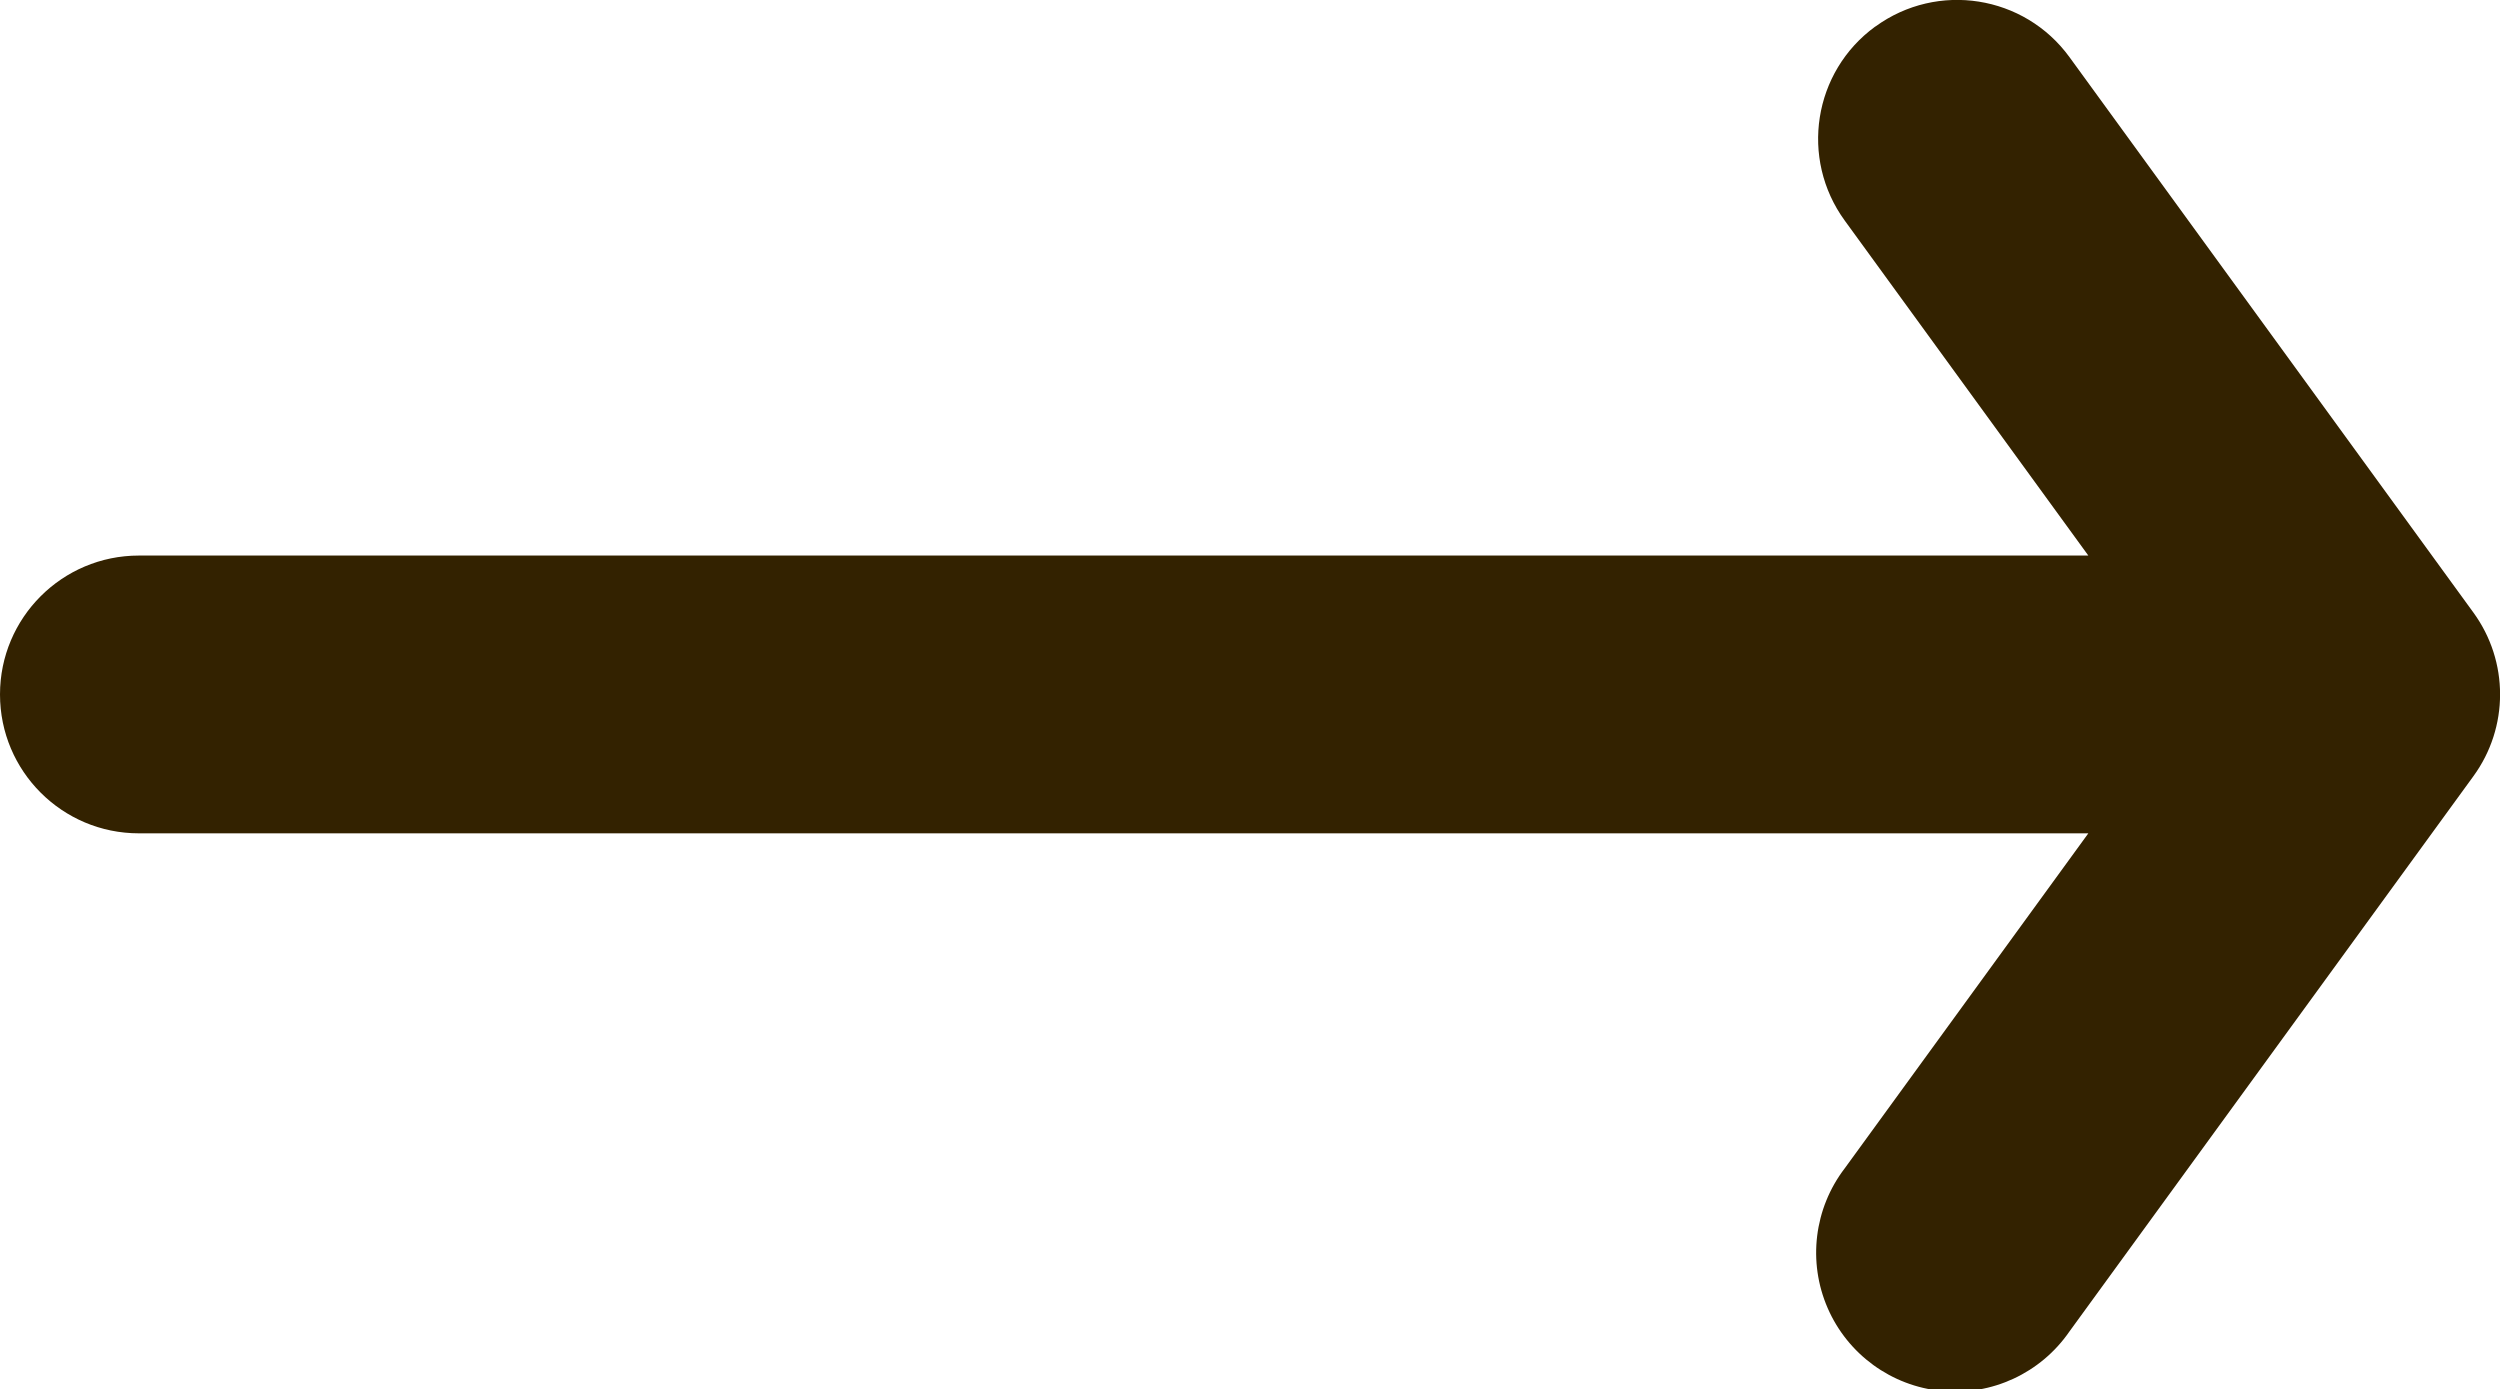
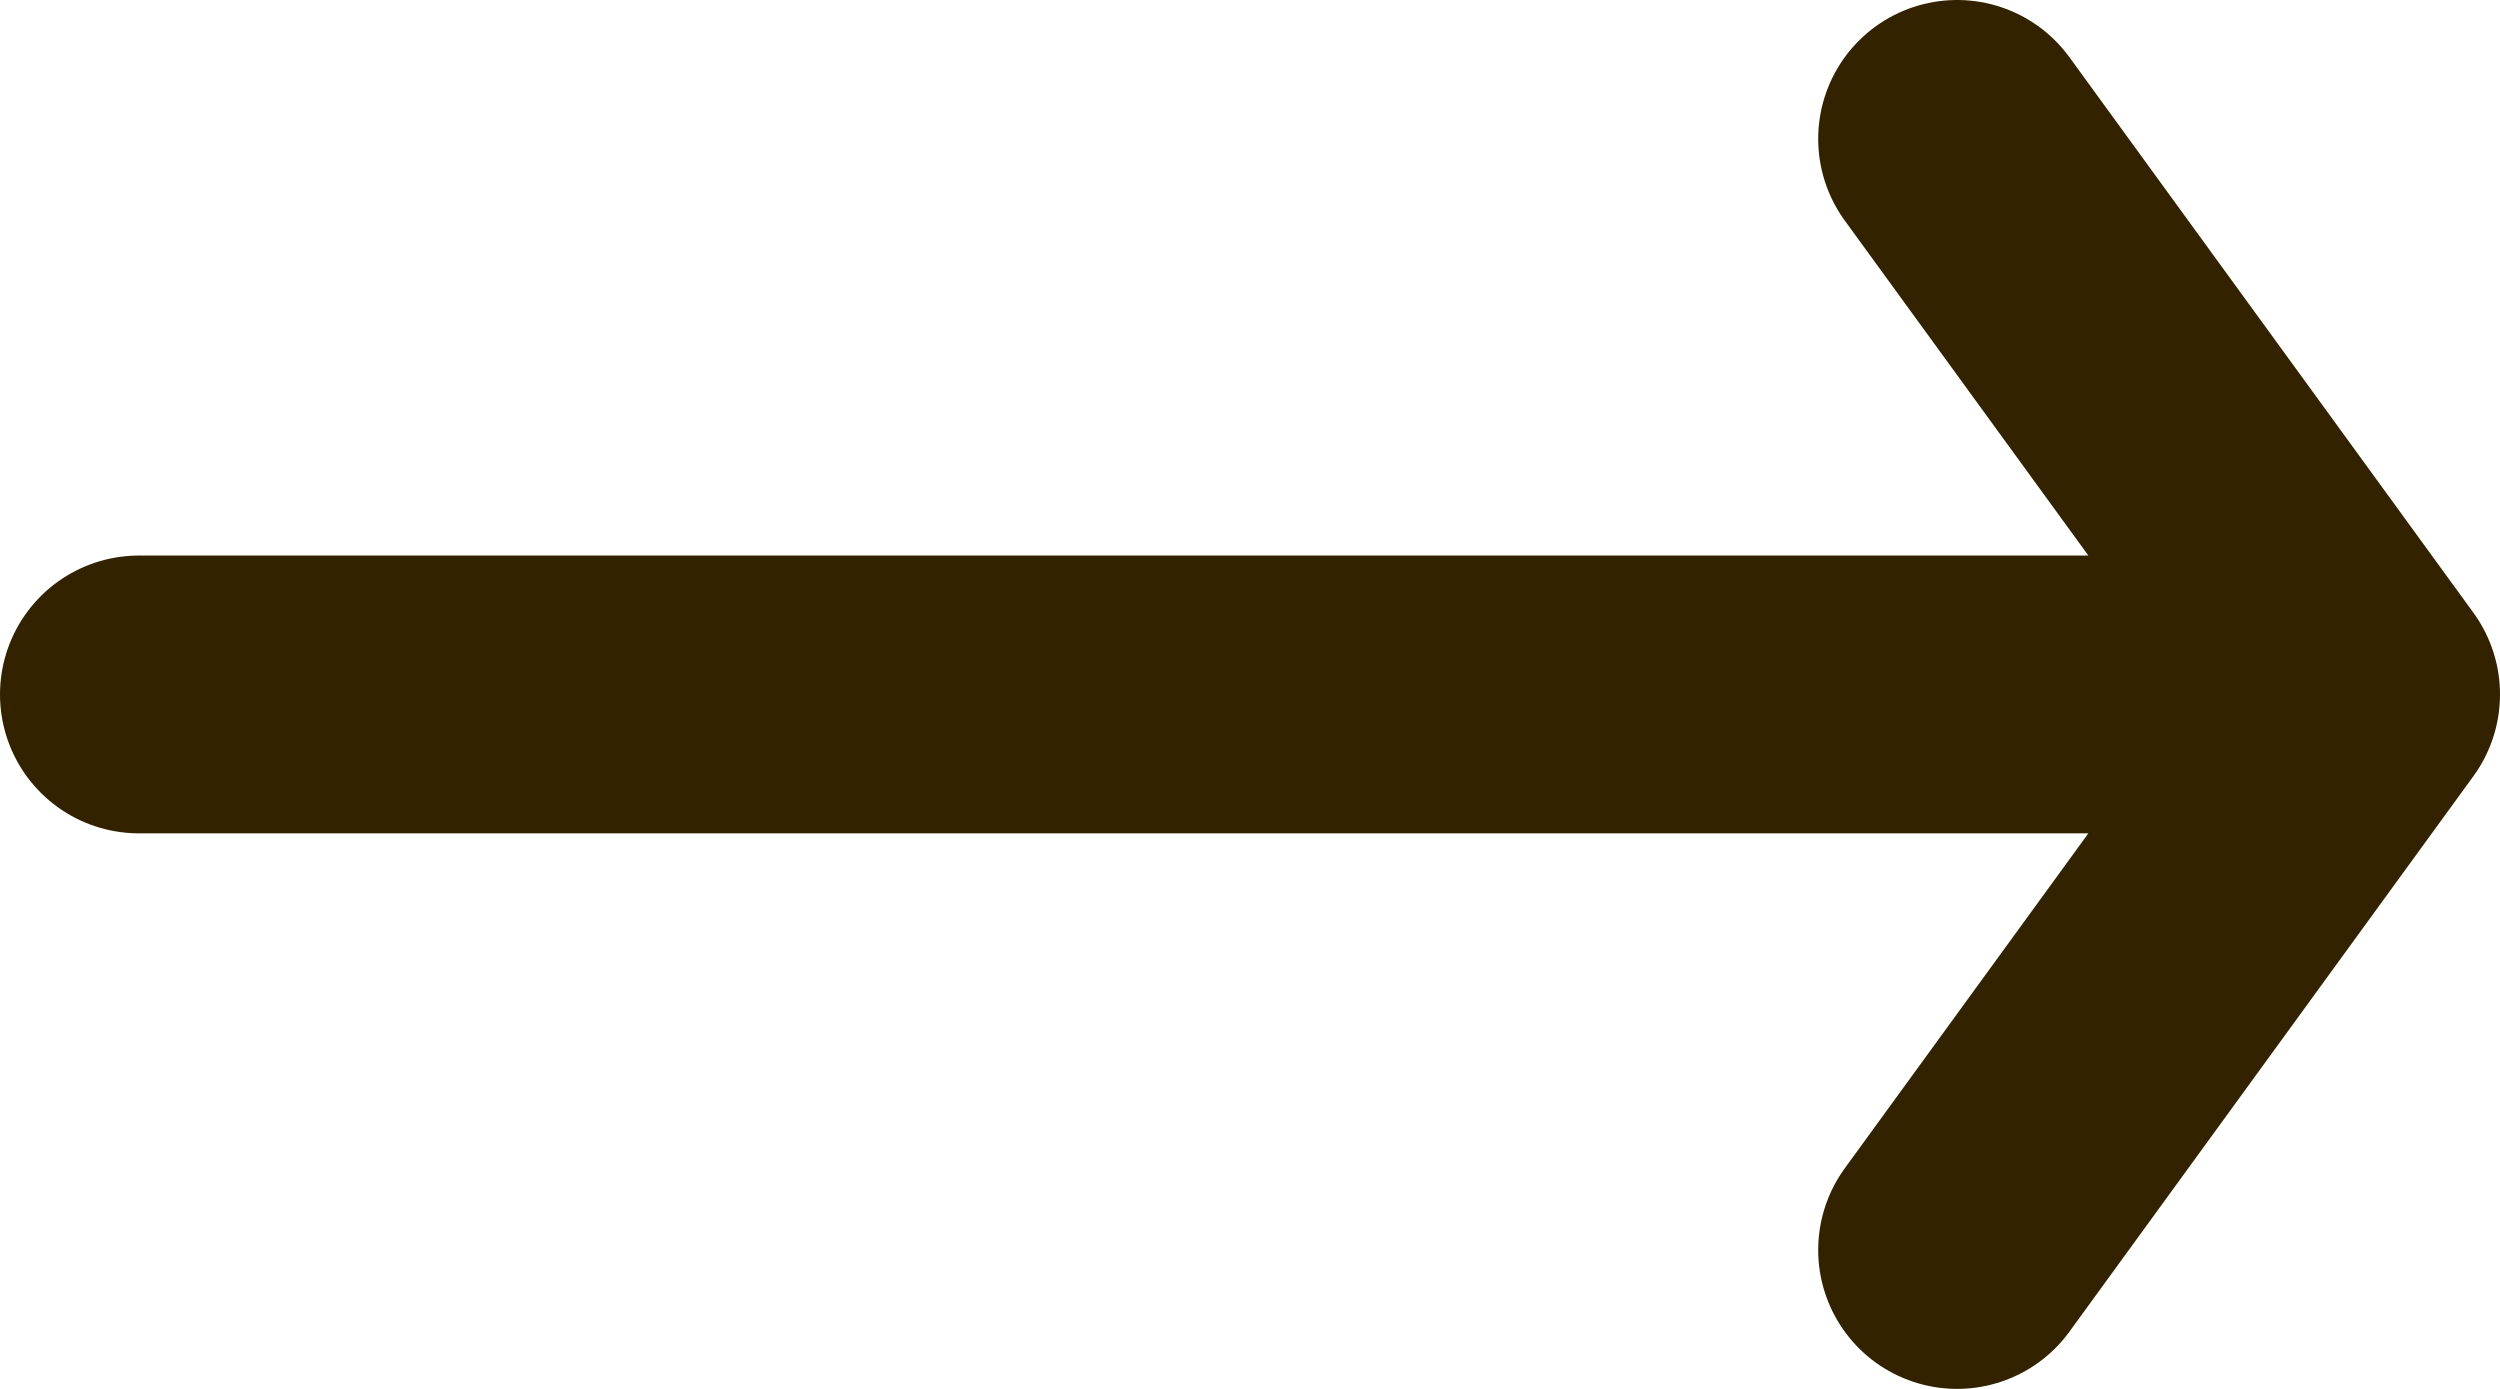
- <svg xmlns="http://www.w3.org/2000/svg" width="18" height="10" fill="none">
-   <path fill="#320" fill-rule="evenodd" d="M13.503.191a1 1 0 0 1 1.397.22l2.909 4a1 1 0 0 1 0 1.177l-2.91 4a1 1 0 1 1-1.617-1.176L15.036 6H1a1 1 0 0 1 0-2h14.036l-1.754-2.412a1 1 0 0 1 .22-1.397Z" clip-rule="evenodd" />
+ <svg xmlns="http://www.w3.org/2000/svg" width="18" height="10" viewBox="0 0 18 10" fill="none">
+   <path d="M1 5H17M17 5L14.091 1M17 5L14.091 9" stroke="#332200" stroke-width="2" stroke-linecap="round" stroke-linejoin="round" />
</svg>
